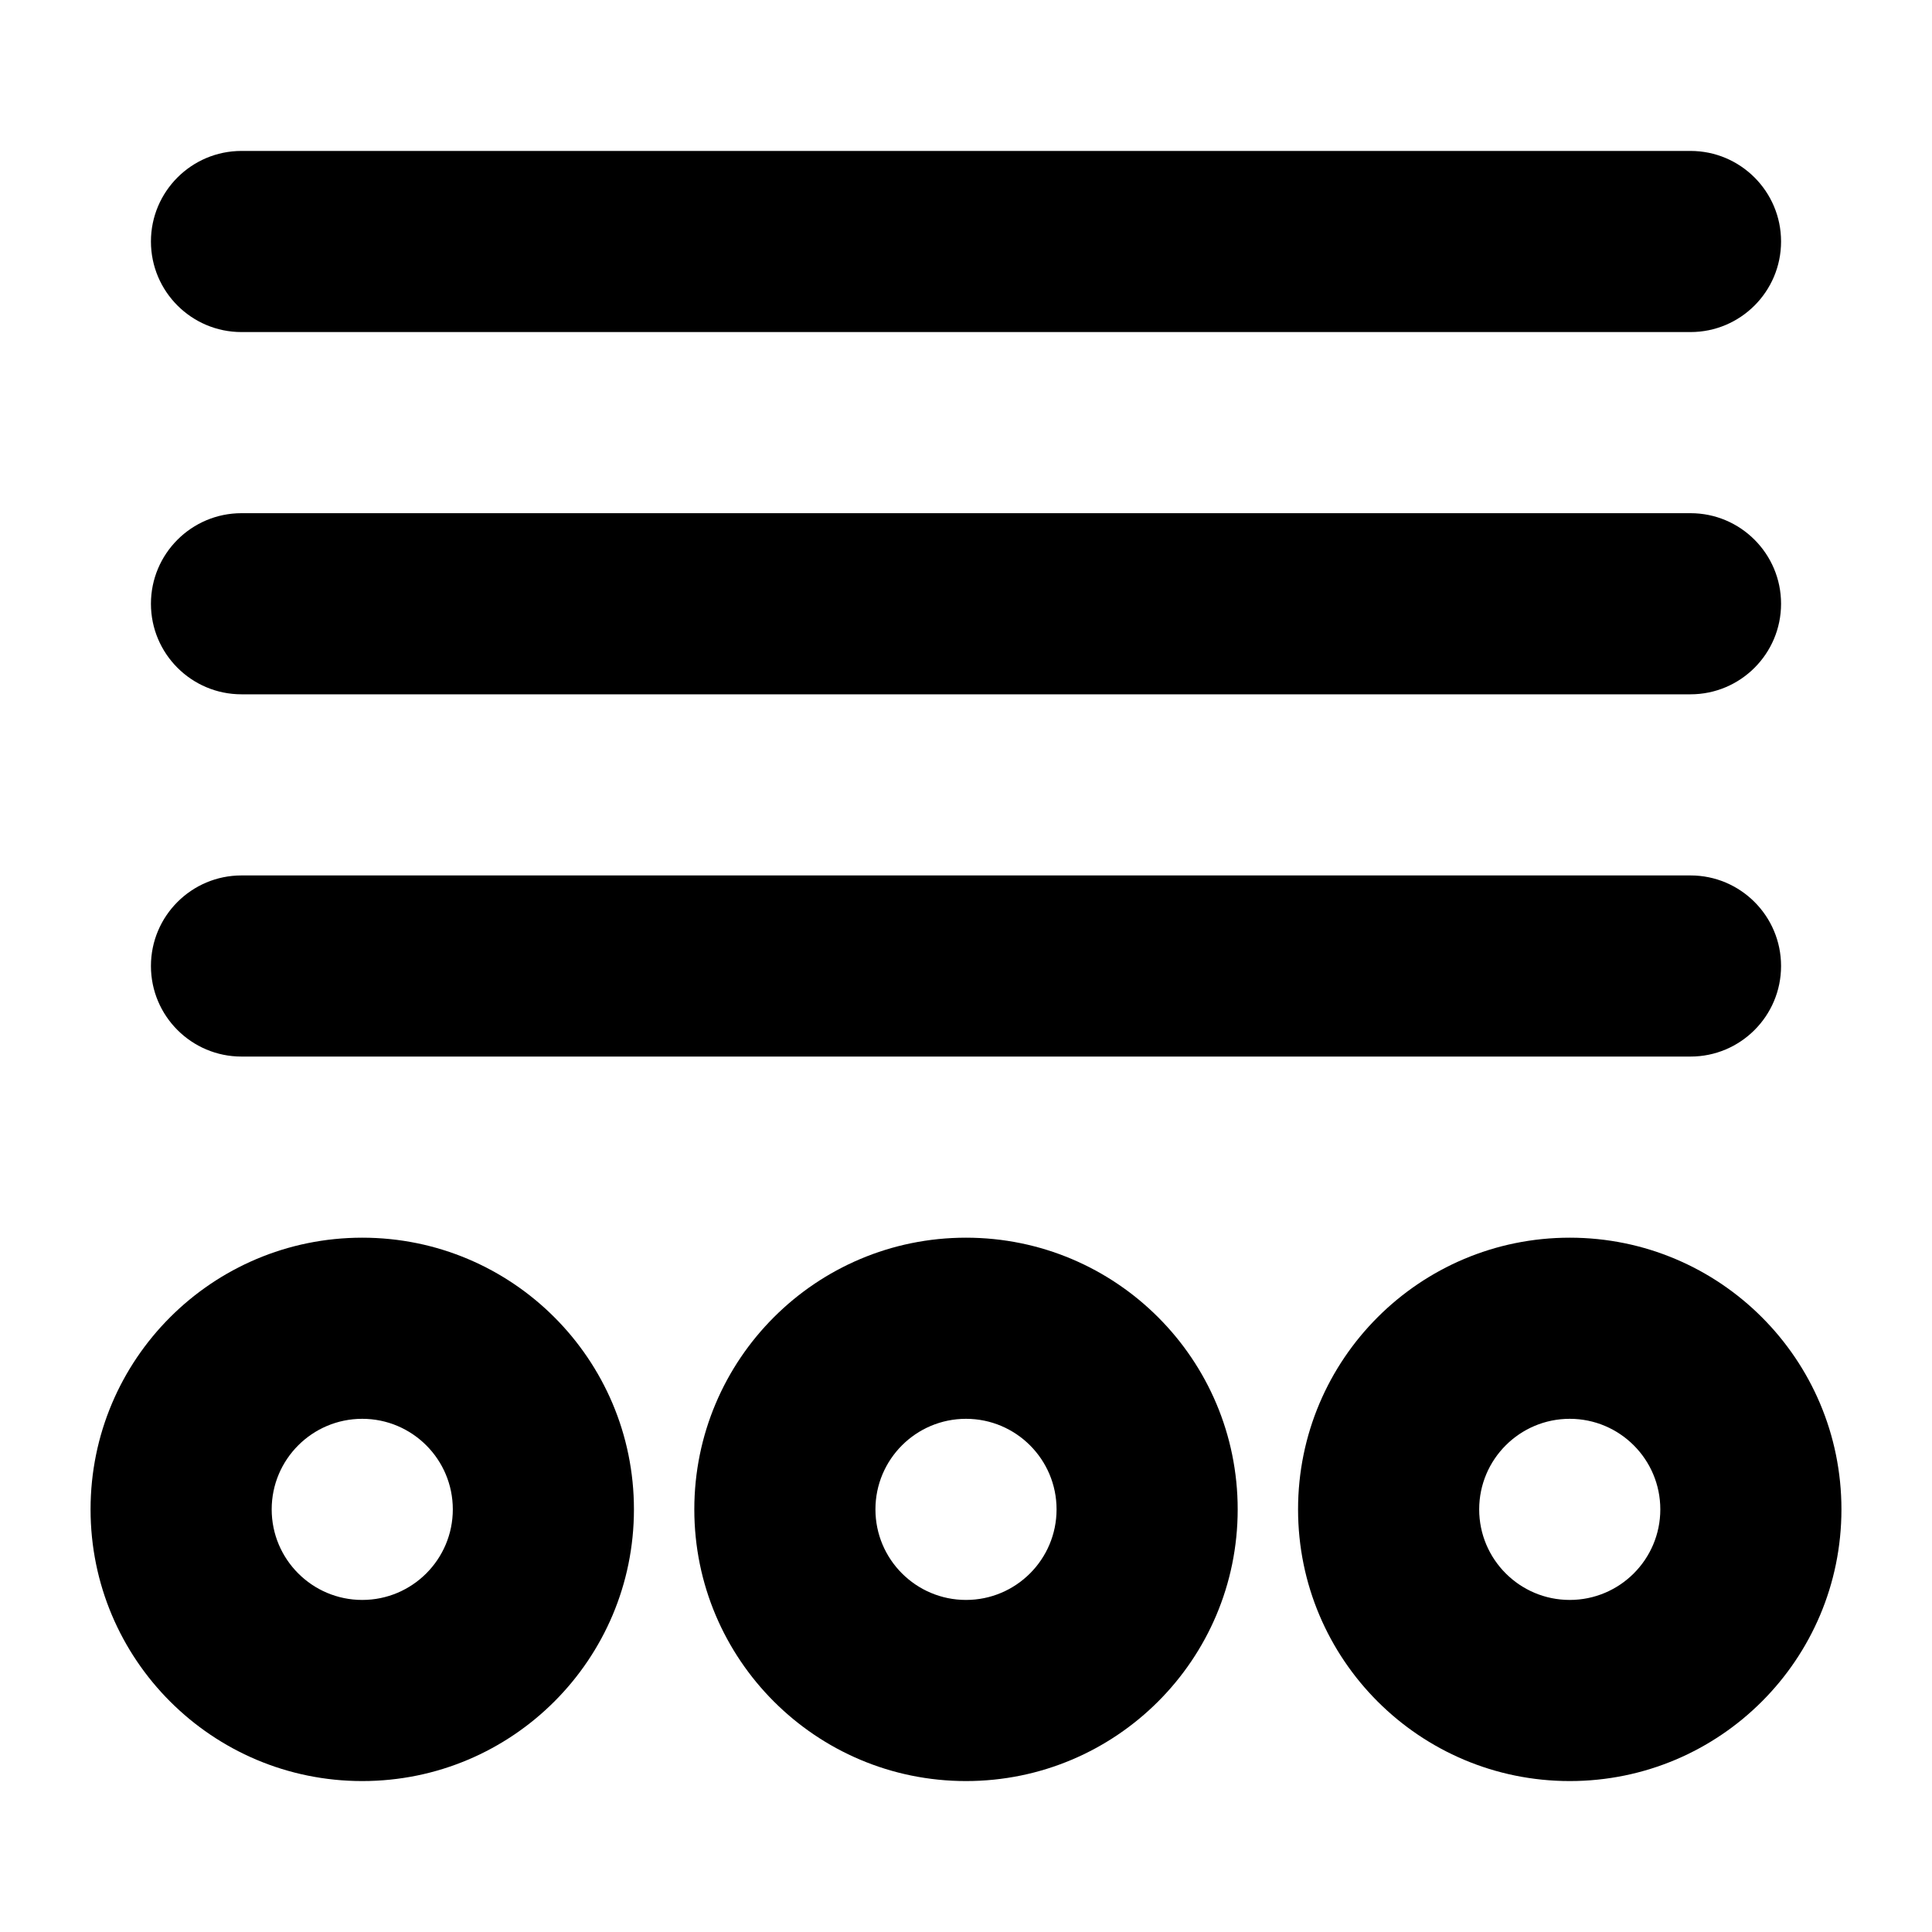
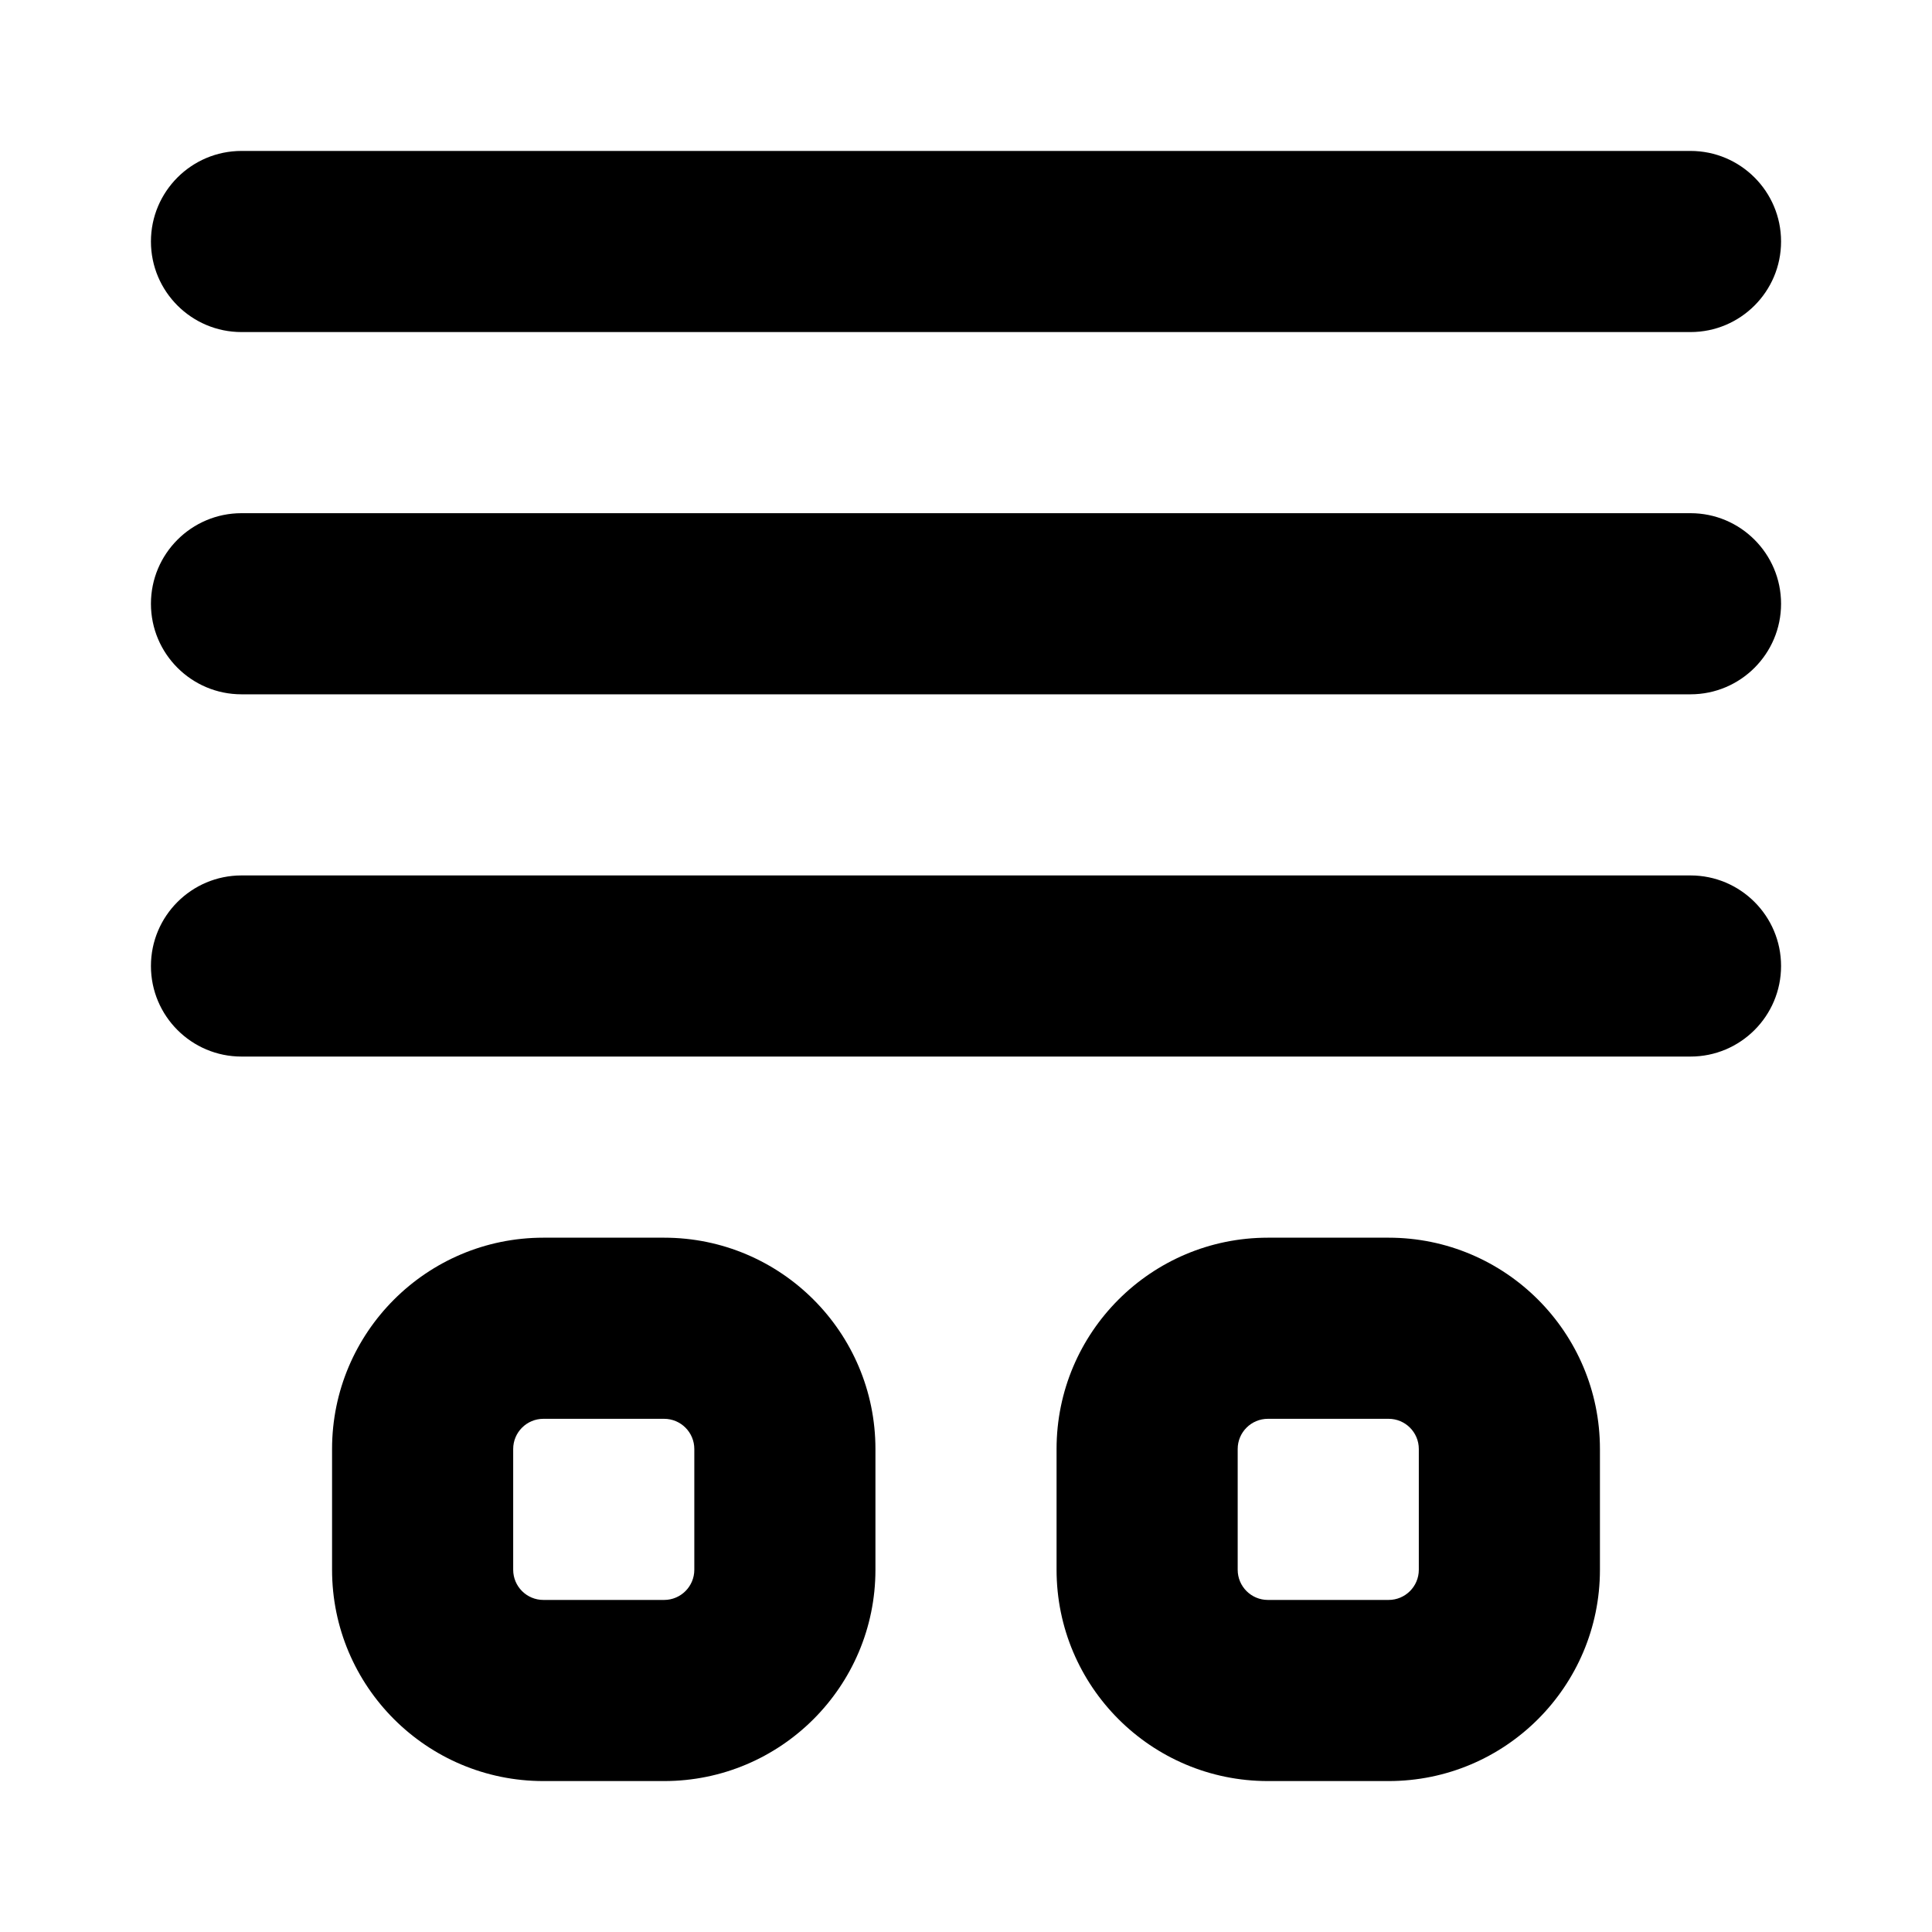
<svg xmlns="http://www.w3.org/2000/svg" width="16" height="16" viewBox="0 0 16 16" fill="none">
-   <path d="M3 10.25C4.243 10.25 5.25 11.257 5.25 12.5C5.25 13.743 4.243 14.75 3 14.75C1.757 14.75 0.75 13.743 0.75 12.5C0.75 11.257 1.757 10.25 3 10.25ZM8 10.25C9.243 10.25 10.25 11.257 10.25 12.5C10.25 13.743 9.243 14.75 8 14.75C6.757 14.75 5.75 13.743 5.75 12.5C5.75 11.257 6.757 10.25 8 10.25ZM13 10.25C14.243 10.25 15.25 11.257 15.25 12.5C15.25 13.743 14.243 14.75 13 14.75C11.757 14.75 10.75 13.743 10.75 12.5C10.75 11.257 11.757 10.25 13 10.25ZM3 11.75C2.586 11.75 2.25 12.086 2.25 12.5C2.25 12.914 2.586 13.25 3 13.25C3.414 13.25 3.75 12.914 3.75 12.5C3.75 12.086 3.414 11.75 3 11.75ZM8 11.75C7.586 11.75 7.25 12.086 7.25 12.5C7.25 12.914 7.586 13.25 8 13.25C8.414 13.25 8.75 12.914 8.75 12.5C8.75 12.086 8.414 11.75 8 11.75ZM13 11.75C12.586 11.75 12.25 12.086 12.25 12.5C12.25 12.914 12.586 13.25 13 13.25C13.414 13.25 13.75 12.914 13.75 12.5C13.75 12.086 13.414 11.75 13 11.75ZM14 7.25C14.414 7.25 14.75 7.586 14.75 8C14.75 8.414 14.414 8.75 14 8.75H2C1.586 8.75 1.25 8.414 1.25 8C1.25 7.586 1.586 7.25 2 7.25H14ZM14 4.25C14.414 4.25 14.75 4.586 14.75 5C14.75 5.414 14.414 5.75 14 5.75H2C1.586 5.75 1.25 5.414 1.25 5C1.25 4.586 1.586 4.25 2 4.25H14ZM14 1.25C14.414 1.25 14.75 1.586 14.75 2C14.75 2.414 14.414 2.75 14 2.75H2C1.586 2.75 1.25 2.414 1.25 2C1.25 1.586 1.586 1.25 2 1.25H14Z" fill="black" />
+   <path d="M5.5 10.25C6.466 10.25 7.25 11.034 7.25 12V13C7.25 13.966 6.466 14.75 5.5 14.75H4.5C3.534 14.75 2.75 13.966 2.75 13V12C2.75 11.034 3.534 10.25 4.5 10.25H5.5ZM11.5 10.25C12.466 10.25 13.25 11.034 13.25 12V13C13.25 13.966 12.466 14.75 11.5 14.75H10.5C9.534 14.75 8.75 13.966 8.75 13V12C8.75 11.034 9.534 10.25 10.5 10.25H11.5ZM4.5 11.75C4.362 11.75 4.25 11.862 4.25 12V13C4.25 13.138 4.362 13.25 4.5 13.25H5.5C5.638 13.25 5.75 13.138 5.75 13V12C5.75 11.862 5.638 11.75 5.5 11.75H4.5ZM10.5 11.75C10.362 11.75 10.25 11.862 10.25 12V13C10.25 13.138 10.362 13.25 10.5 13.25H11.5C11.638 13.25 11.75 13.138 11.75 13V12C11.75 11.862 11.638 11.75 11.5 11.75H10.5ZM14 7.25C14.414 7.25 14.75 7.586 14.75 8C14.75 8.414 14.414 8.75 14 8.75H2C1.586 8.75 1.25 8.414 1.25 8C1.25 7.586 1.586 7.25 2 7.25H14ZM14 4.25C14.414 4.25 14.75 4.586 14.75 5C14.75 5.414 14.414 5.75 14 5.75H2C1.586 5.75 1.25 5.414 1.25 5C1.25 4.586 1.586 4.25 2 4.25H14ZM14 1.25C14.414 1.25 14.75 1.586 14.75 2C14.75 2.414 14.414 2.75 14 2.75H2C1.586 2.75 1.25 2.414 1.25 2C1.25 1.586 1.586 1.25 2 1.25H14Z" fill="black" />
</svg>
